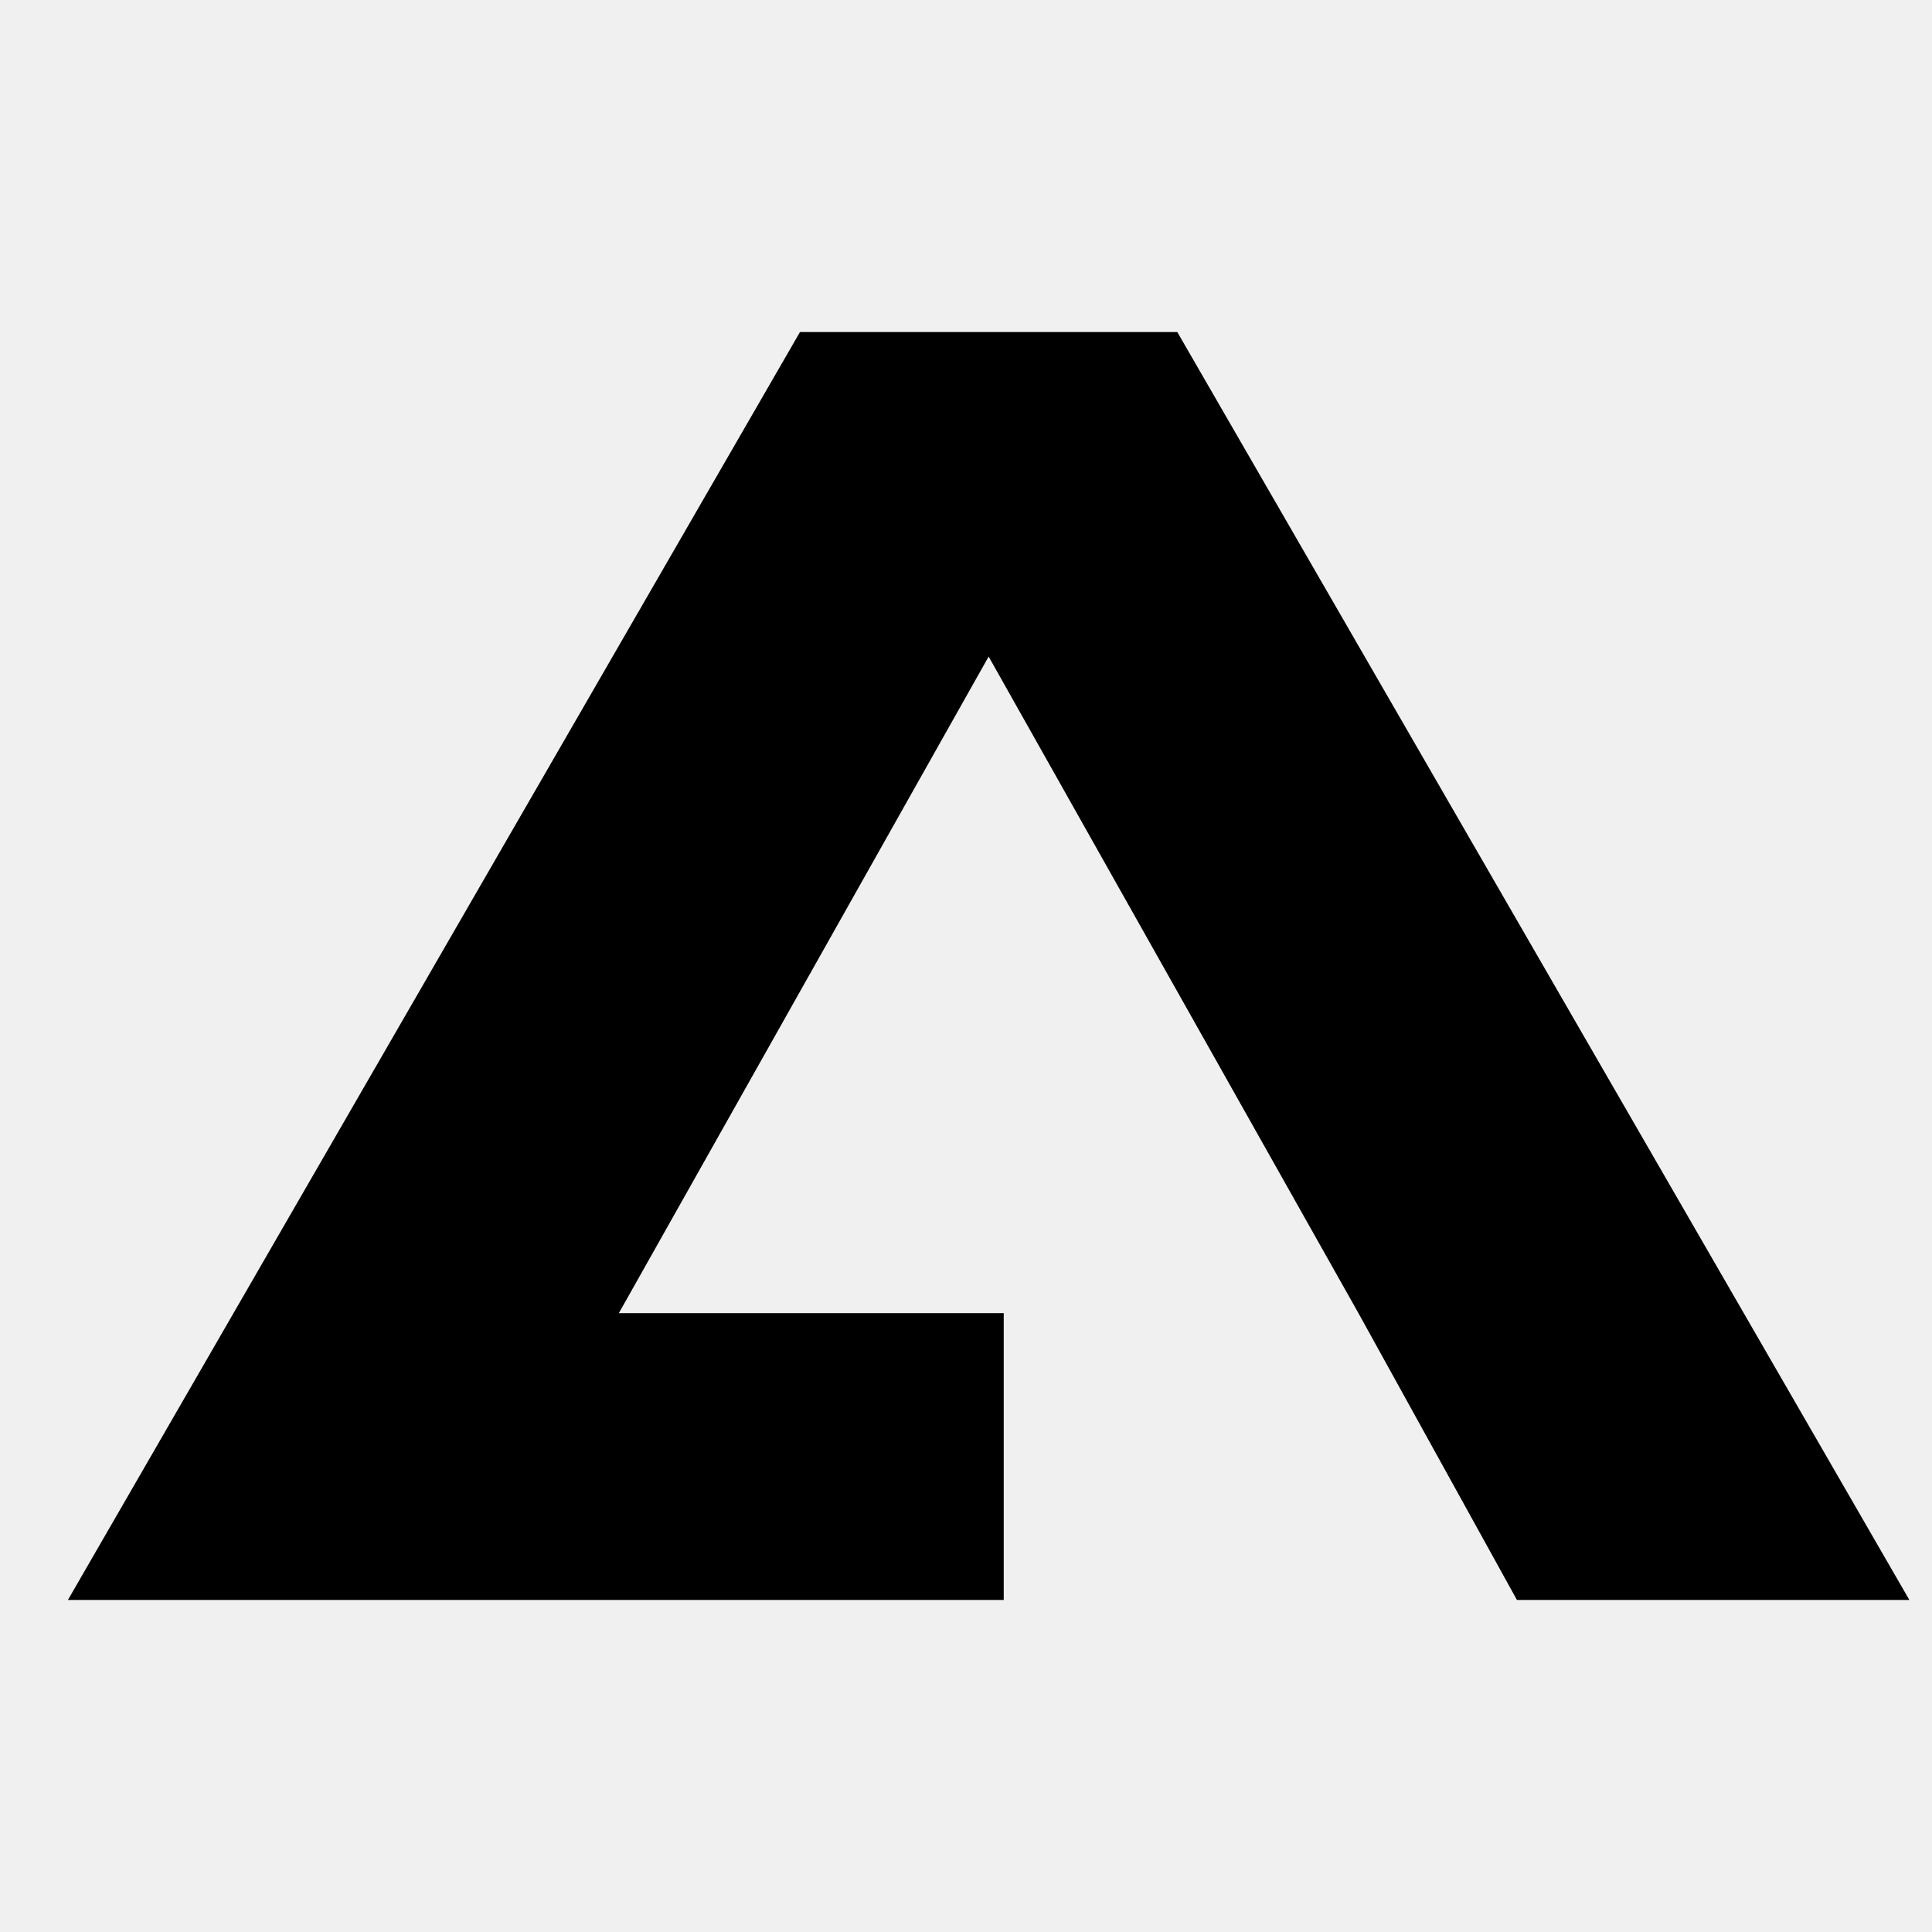
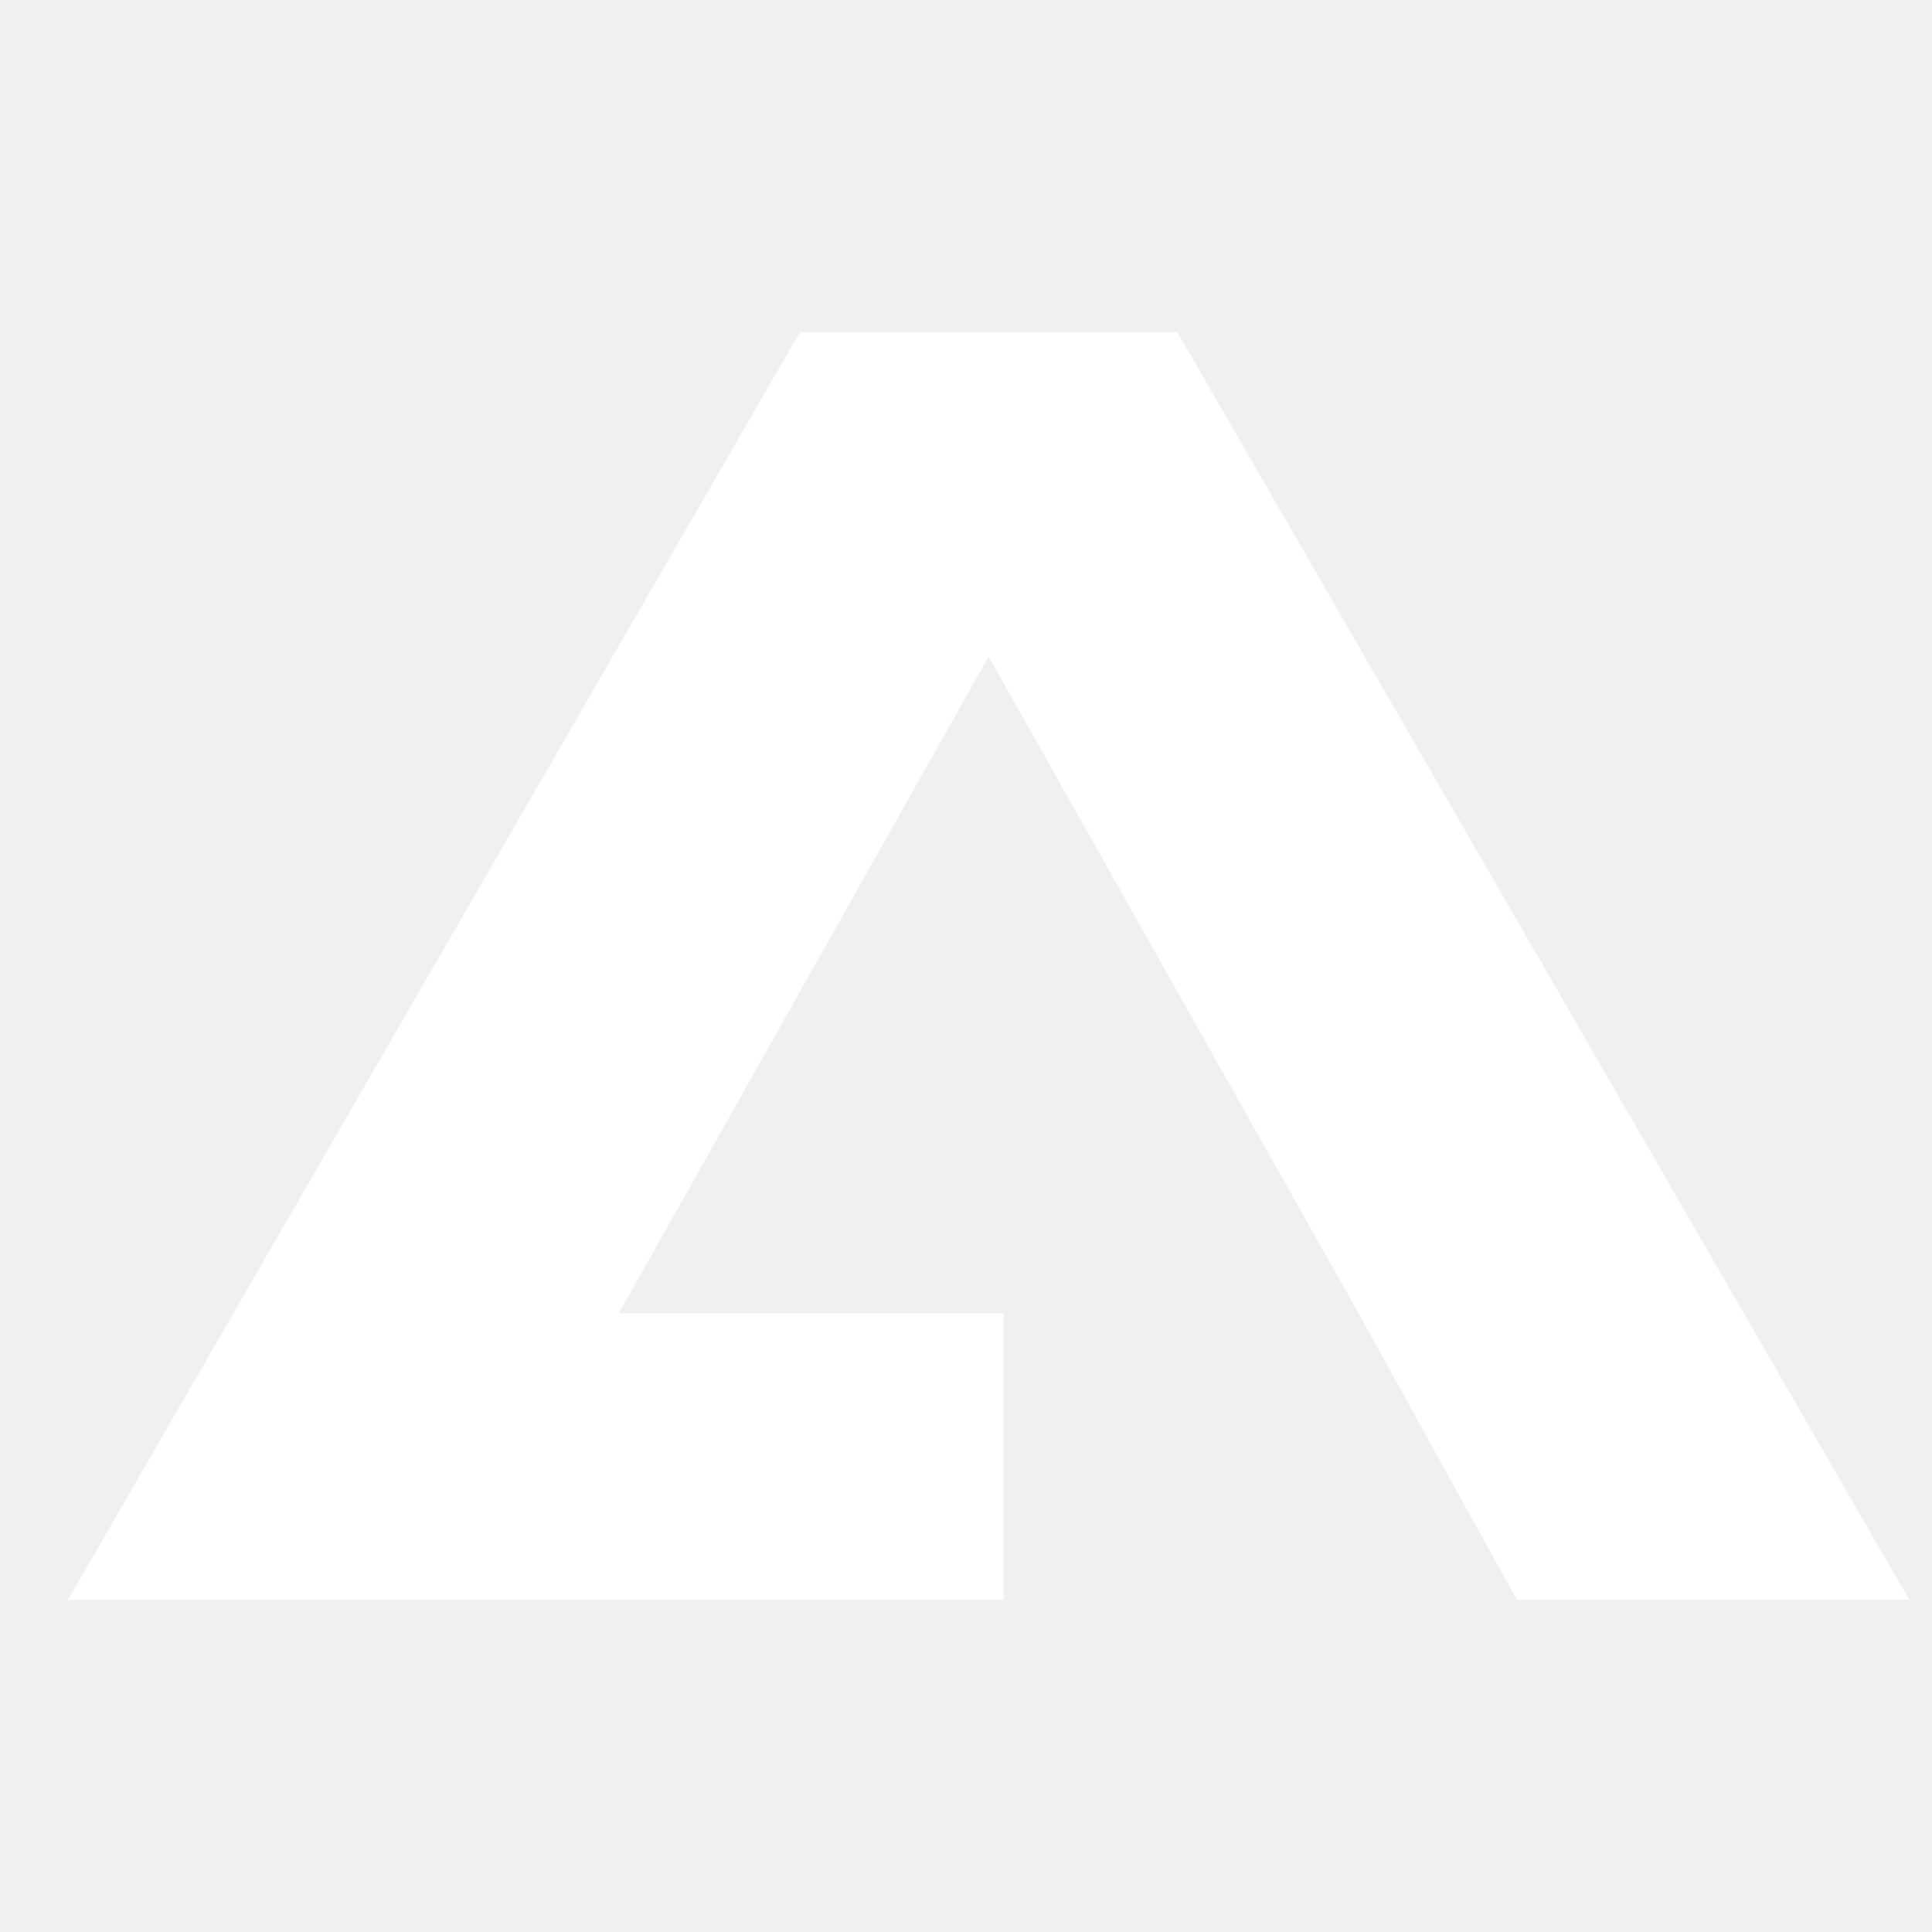
<svg xmlns="http://www.w3.org/2000/svg" viewBox="0 0 256 256" width="256" height="256">
-   <path fill="#000000" fill-rule="evenodd" d="     M 106 44 L 156 44 L 253 212 L 9 212 Z     M 131 87 L 82 174 L 133 174 L 133 212 L 201 212 L 180 174 Z   " />
+   <path fill="#FFFFFF" fill-rule="evenodd" d="     M 106 44 L 156 44 L 253 212 L 9 212 Z     M 131 87 L 82 174 L 133 174 L 133 212 L 201 212 L 180 174 Z   " />
</svg>
